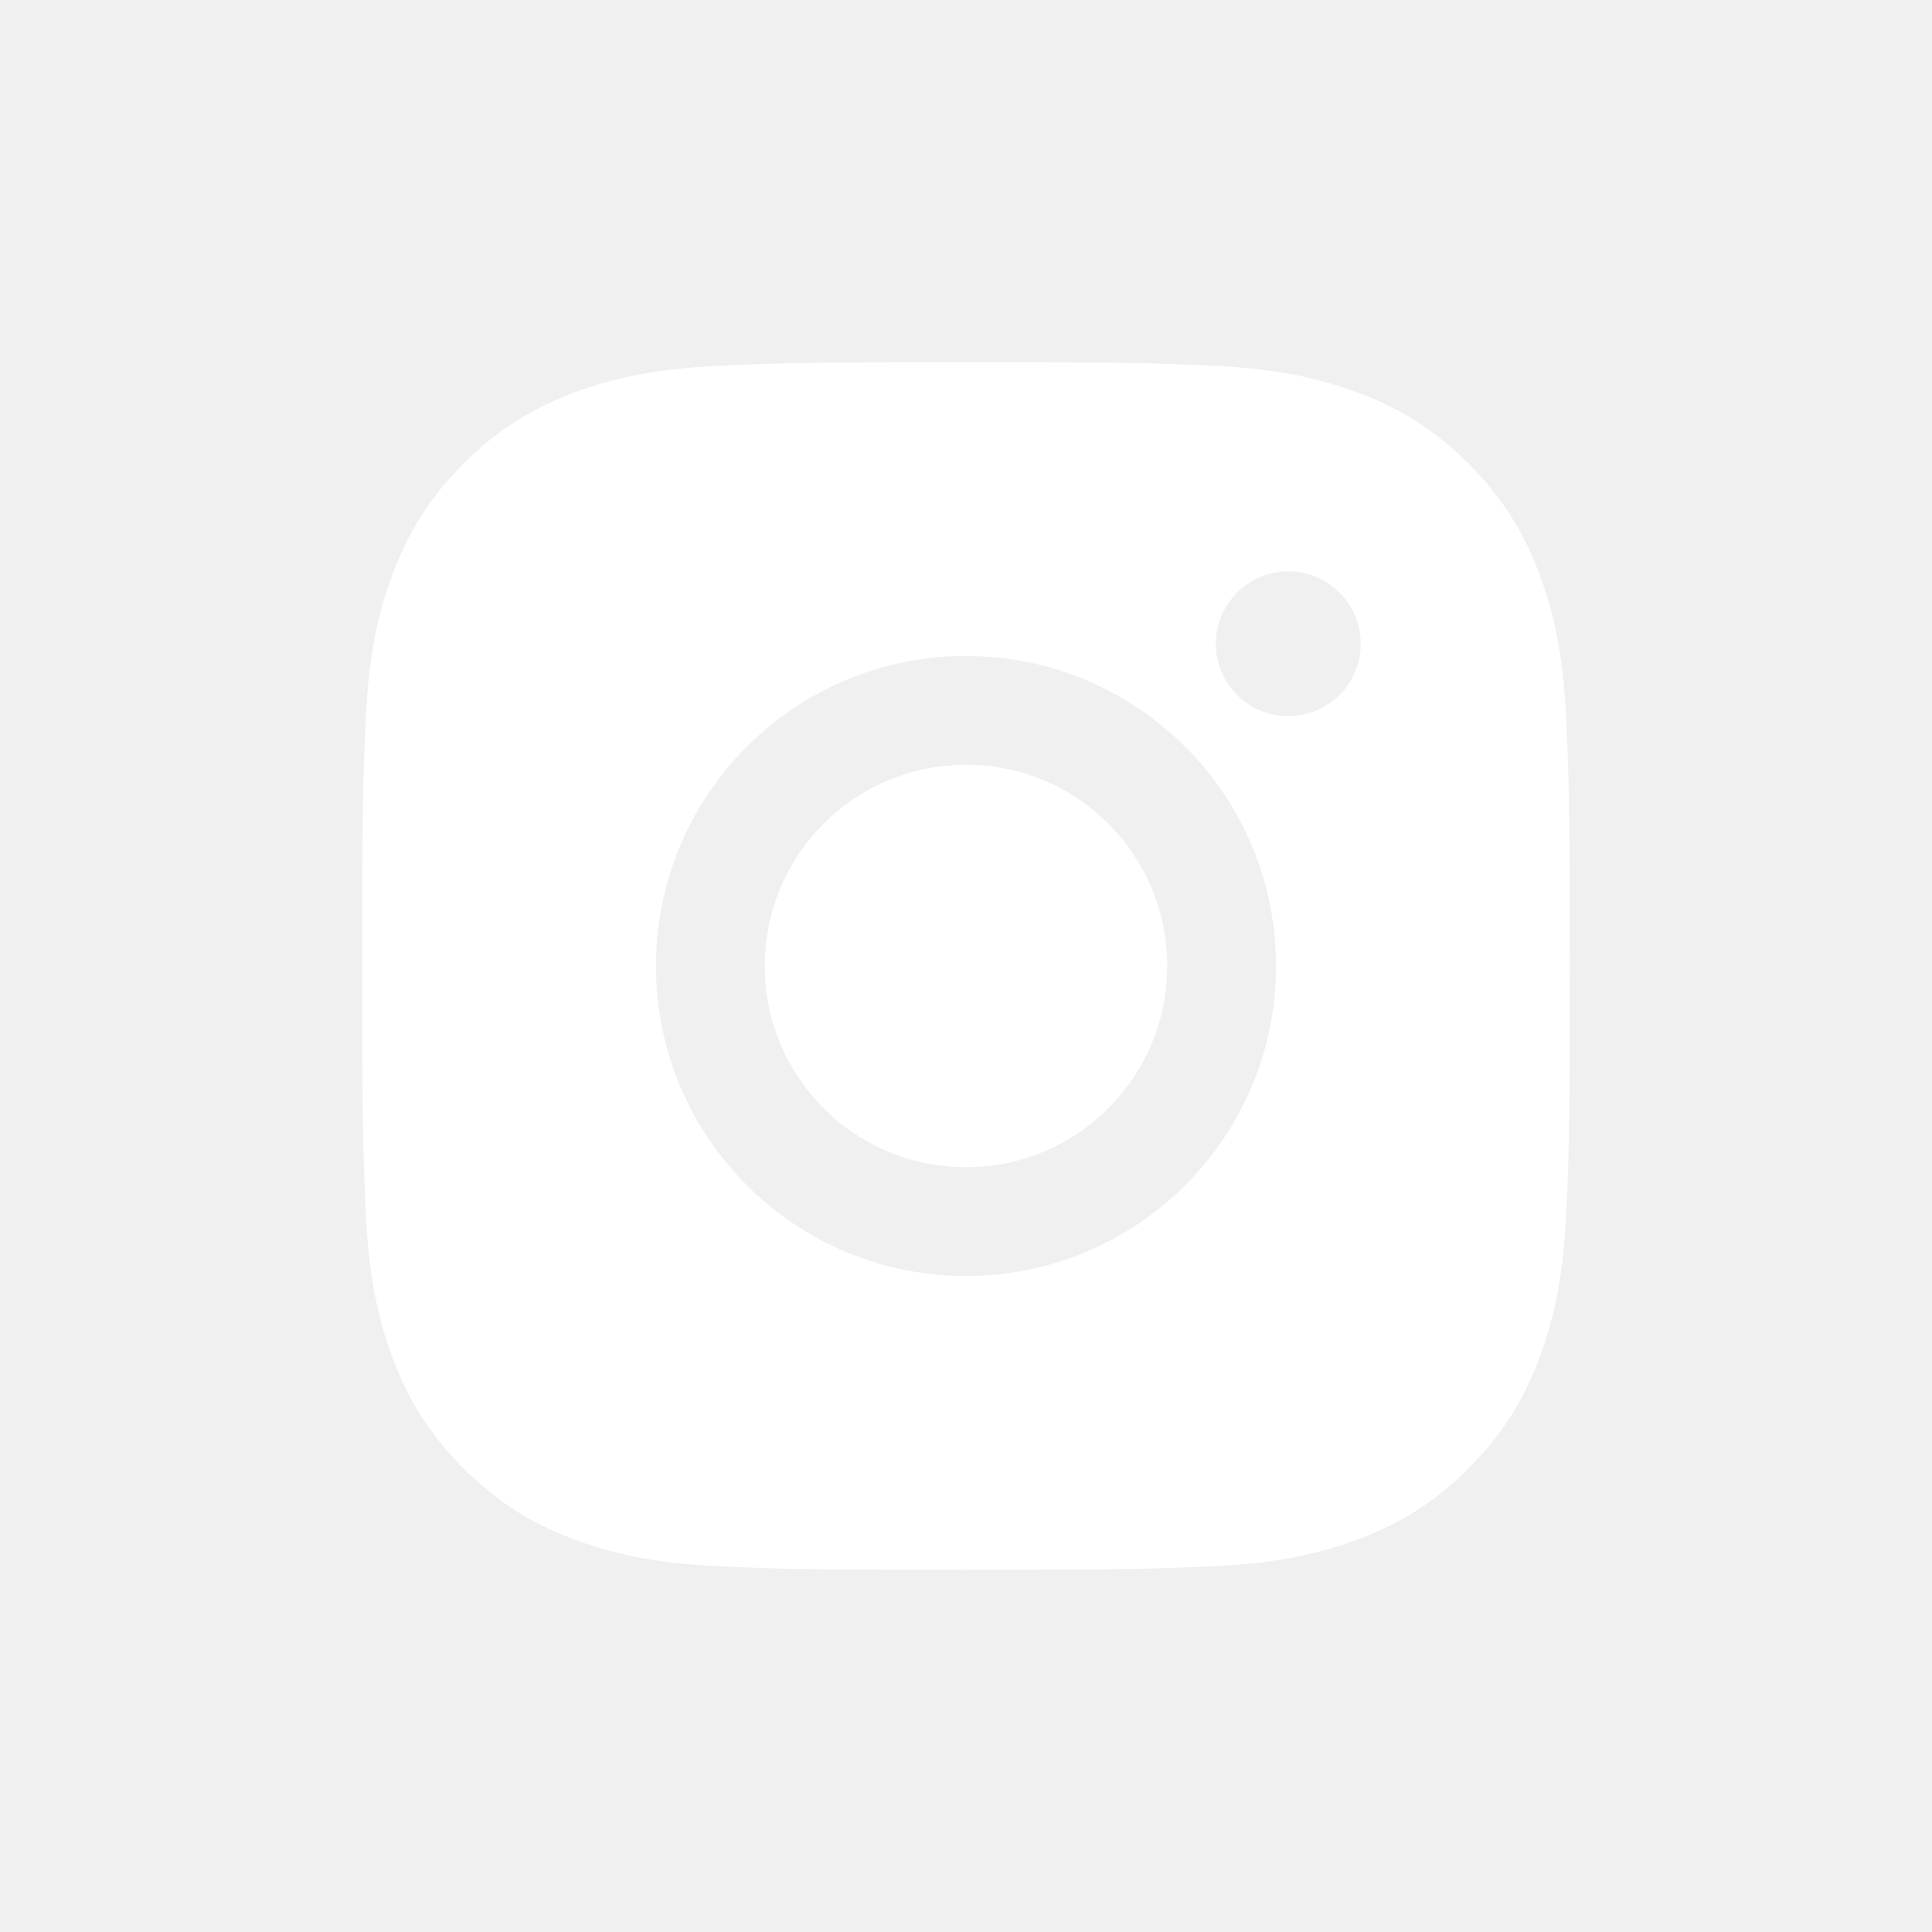
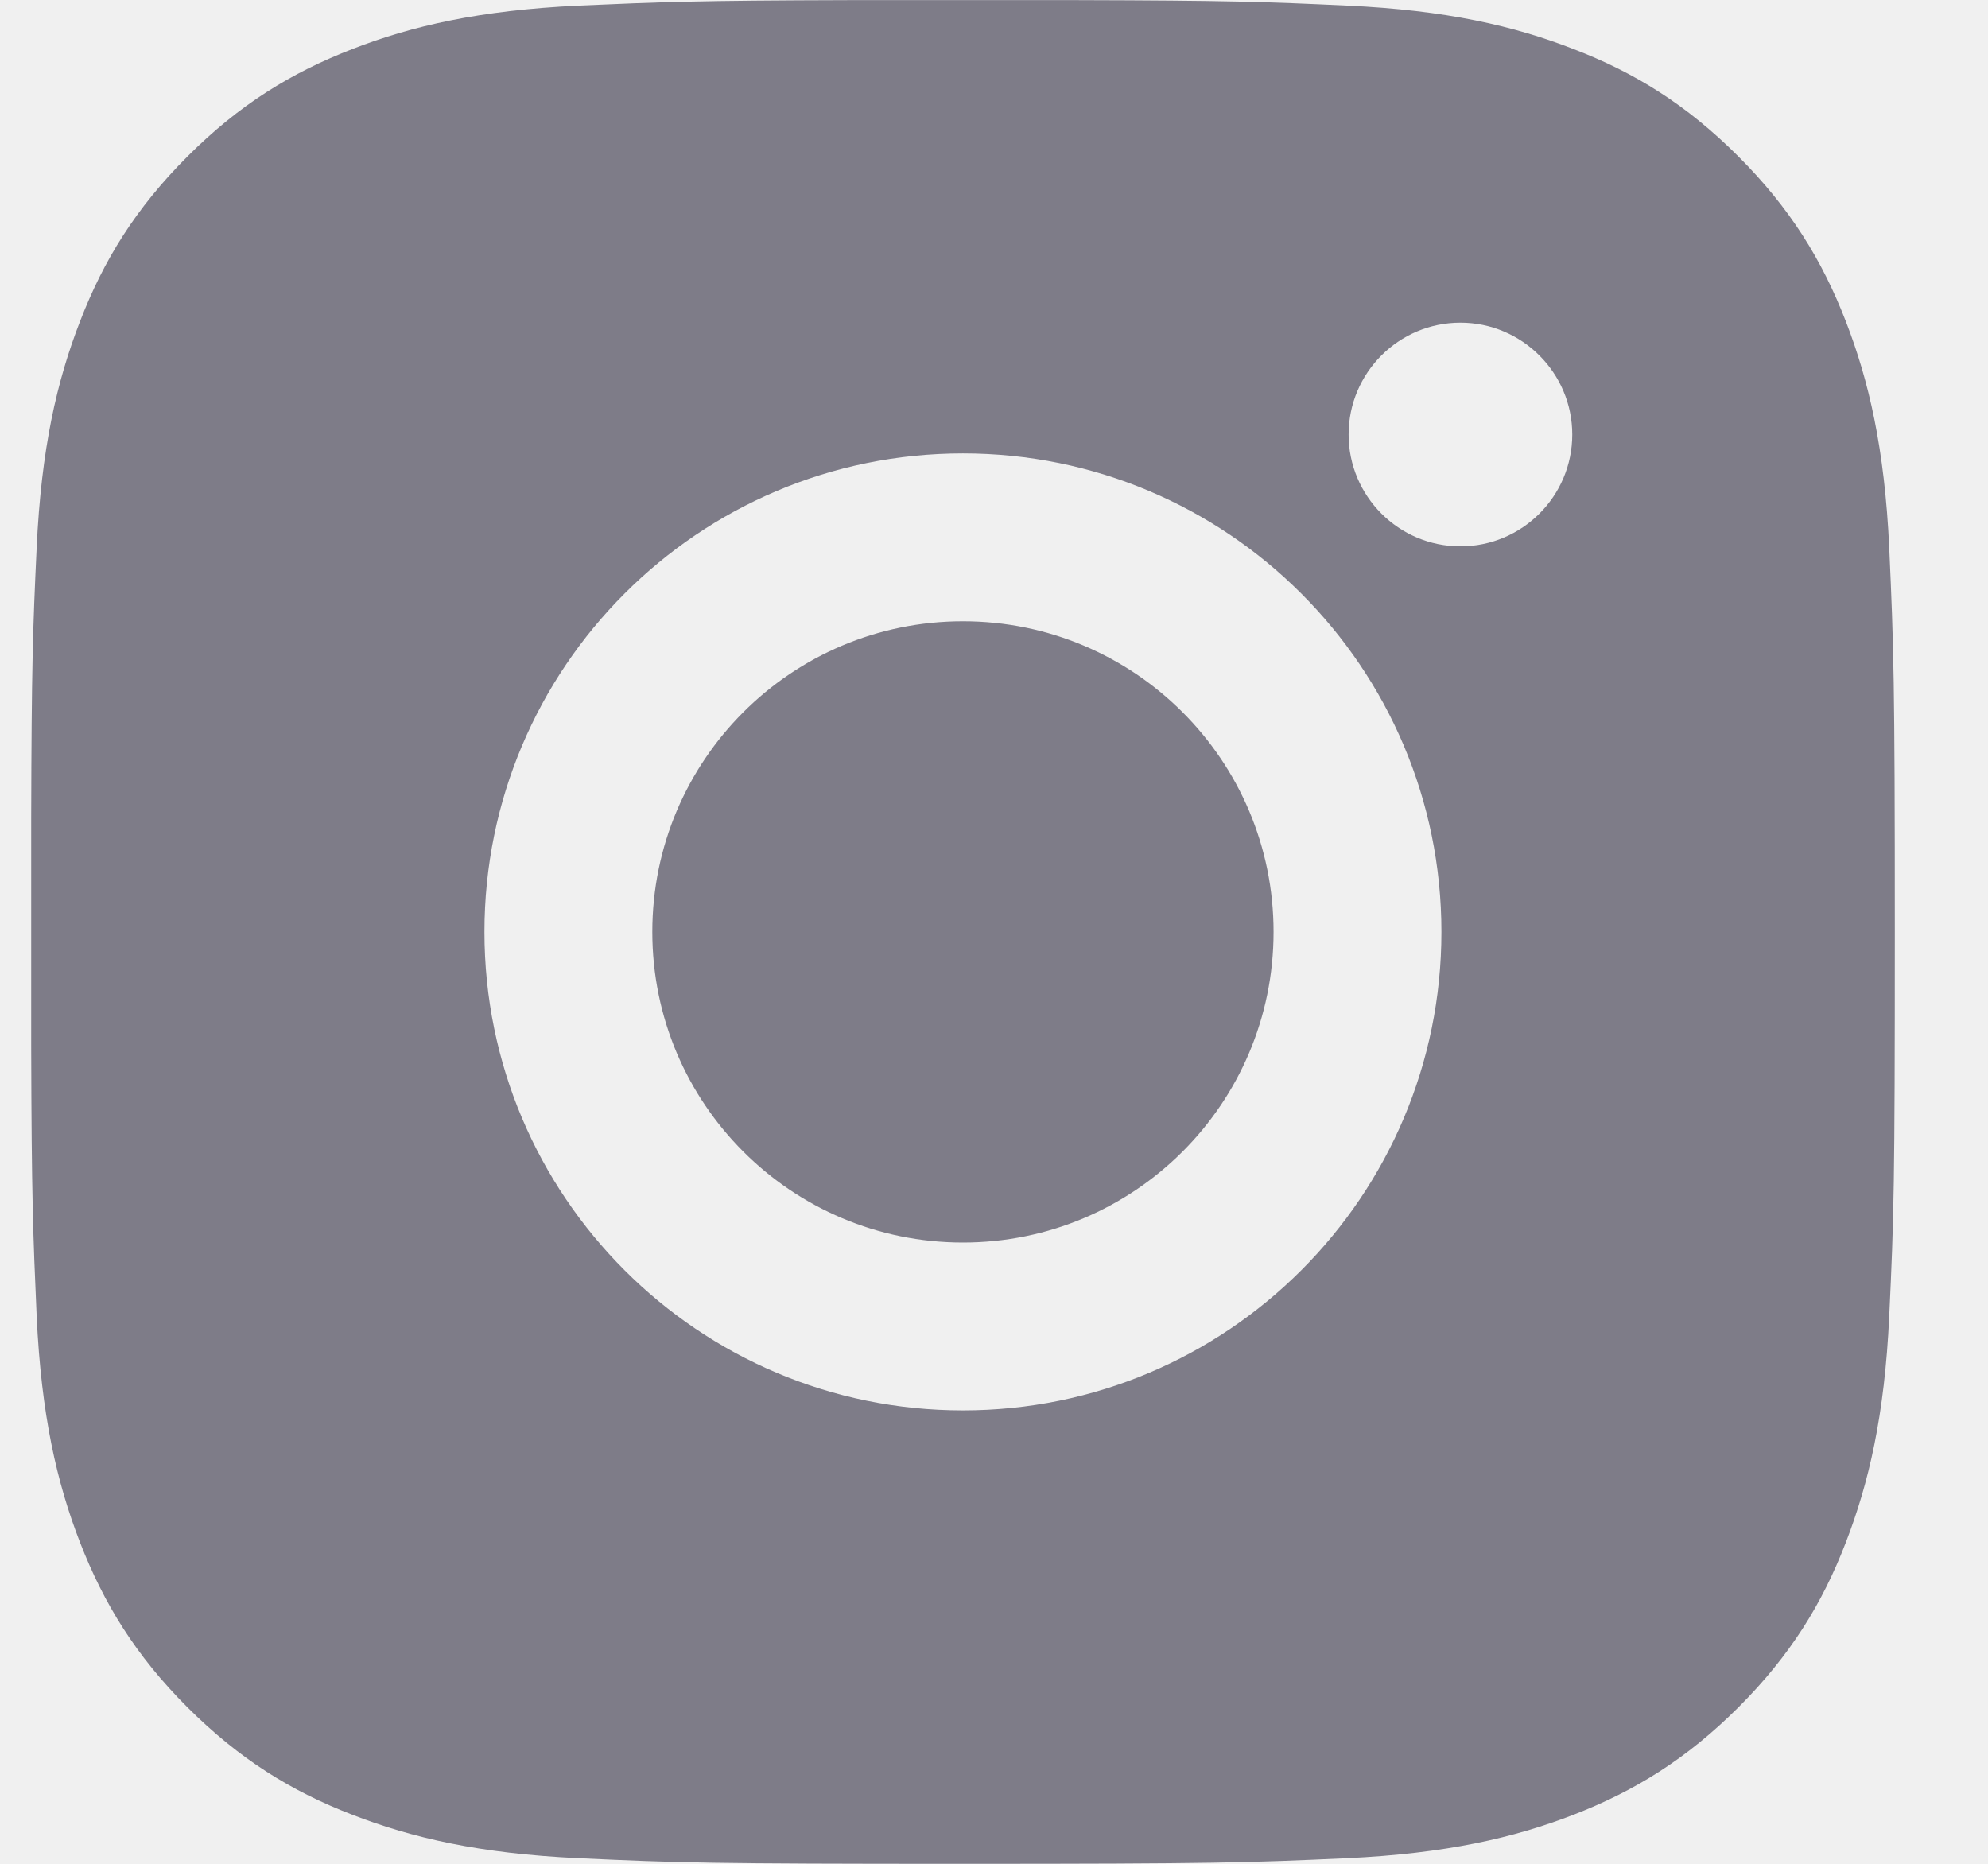
- <svg xmlns="http://www.w3.org/2000/svg" width="32px" height="32px" viewBox="0 0 32 32" version="1.1">
-   <g id="instagram" stroke="none" stroke-width="1" fill="none" fill-rule="evenodd">
-     <g id="instagram-(1)-copy" transform="translate(6, 6)" fill="#FFFFFF" fill-rule="nonzero">
-       <path d="M8.972,0.001 L11.028,0.001 C12.828,0.004 13.208,0.017 14.123,0.06 C15.187,0.109 15.912,0.278 16.55,0.525 C17.209,0.779 17.766,1.123 18.322,1.678 C18.877,2.234 19.22,2.792 19.475,3.45 C19.722,4.087 19.89,4.813 19.94,5.878 C19.988,6.944 20,7.283 20,10 C20,12.717 19.99,13.056 19.94,14.123 C19.891,15.187 19.722,15.912 19.475,16.55 C19.221,17.209 18.877,17.766 18.322,18.322 C17.766,18.877 17.207,19.22 16.55,19.475 C15.912,19.722 15.187,19.89 14.123,19.94 C13.056,19.988 12.717,20 10,20 C7.283,20 6.944,19.99 5.878,19.94 C4.813,19.891 4.088,19.722 3.45,19.475 C2.792,19.221 2.234,18.877 1.678,18.322 C1.123,17.766 0.78,17.207 0.525,16.55 C0.278,15.912 0.11,15.187 0.06,14.123 C0.019,13.208 0.004,12.828 0.001,11.028 L0.001,8.972 C0.004,7.172 0.017,6.792 0.06,5.878 C0.109,4.812 0.278,4.088 0.525,3.45 C0.779,2.792 1.123,2.234 1.678,1.678 C2.234,1.123 2.792,0.78 3.45,0.525 C4.088,0.278 4.812,0.11 5.878,0.06 C6.792,0.019 7.172,0.004 8.972,0.001 L11.028,0.001 Z M10,4.865 C7.162,4.865 4.865,7.165 4.865,10 C4.865,12.838 7.165,15.135 10,15.135 C12.838,15.135 15.135,12.835 15.135,10 C15.135,7.162 12.835,4.865 10,4.865 Z M15.338,3.463 C14.677,3.463 14.138,4.001 14.138,4.662 C14.138,5.324 14.676,5.862 15.338,5.862 C16,5.862 16.538,5.325 16.538,4.662 C16.538,4.001 15.999,3.462 15.338,3.463 Z M10,13.333 C8.158,13.333 6.667,11.842 6.667,10 C6.667,8.158 8.158,6.667 10,6.667 C11.842,6.667 13.333,8.158 13.333,10 C13.333,11.842 11.842,13.333 10,13.333 Z" id="Shape" />
+ <svg xmlns="http://www.w3.org/2000/svg" width="16px" height="15px" viewBox="0 0 16 15" version="1.1">
+   <g id="Page-1" stroke="none" stroke-width="1" fill="none" fill-rule="evenodd">
+     <g id="Ana-Copy" transform="translate(-1382, -37)" fill="#7E7C88" fill-rule="nonzero">
+       <path d="M1390.664,37.001 C1391.892,37.004 1392.181,37.014 1392.842,37.045 C1393.64,37.082 1394.184,37.208 1394.662,37.394 C1395.157,37.584 1395.574,37.842 1395.991,38.259 C1396.408,38.676 1396.665,39.094 1396.856,39.587 C1397.041,40.065 1397.168,40.61 1397.205,41.408 C1397.241,42.208 1397.25,42.462 1397.25,44.5 C1397.25,46.538 1397.243,46.792 1397.205,47.592 C1397.168,48.39 1397.041,48.934 1396.856,49.413 C1396.666,49.907 1396.408,50.324 1395.991,50.741 C1395.574,51.157 1395.155,51.415 1394.662,51.606 C1394.184,51.791 1393.64,51.917 1392.842,51.955 C1392.042,51.991 1391.787,52 1389.75,52 C1387.713,52 1387.458,51.992 1386.658,51.955 C1385.86,51.918 1385.316,51.791 1384.838,51.606 C1384.344,51.416 1383.926,51.157 1383.509,50.741 C1383.092,50.324 1382.835,49.905 1382.644,49.413 C1382.458,48.934 1382.332,48.39 1382.295,47.592 C1382.266,46.931 1382.254,46.642 1382.251,45.413 L1382.251,43.587 C1382.254,42.358 1382.264,42.069 1382.295,41.408 C1382.332,40.609 1382.458,40.066 1382.644,39.587 C1382.834,39.094 1383.092,38.676 1383.509,38.259 C1383.926,37.842 1384.344,37.585 1384.838,37.394 C1385.316,37.208 1385.859,37.083 1386.658,37.045 C1387.319,37.016 1387.608,37.004 1388.836,37.001 Z M1389.75,40.649 C1387.622,40.649 1385.899,42.374 1385.899,44.5 C1385.899,46.628 1387.624,48.351 1389.75,48.351 C1391.878,48.351 1393.601,46.626 1393.601,44.5 C1393.601,42.372 1391.876,40.649 1389.75,40.649 Z M1393.754,39.597 C1393.257,39.597 1392.854,40.001 1392.854,40.497 C1392.854,40.993 1393.257,41.397 1393.754,41.397 C1394.25,41.397 1394.654,40.994 1394.654,40.497 C1394.654,40.001 1394.249,39.597 1393.754,39.597 Z M1389.75,47 C1388.369,47 1387.25,45.881 1387.25,44.5 C1387.25,43.119 1388.369,42 1389.75,42 C1391.131,42 1392.25,43.119 1392.25,44.5 C1392.25,45.881 1391.131,47 1389.75,47 Z" id="Shape" />
    </g>
  </g>
</svg>
